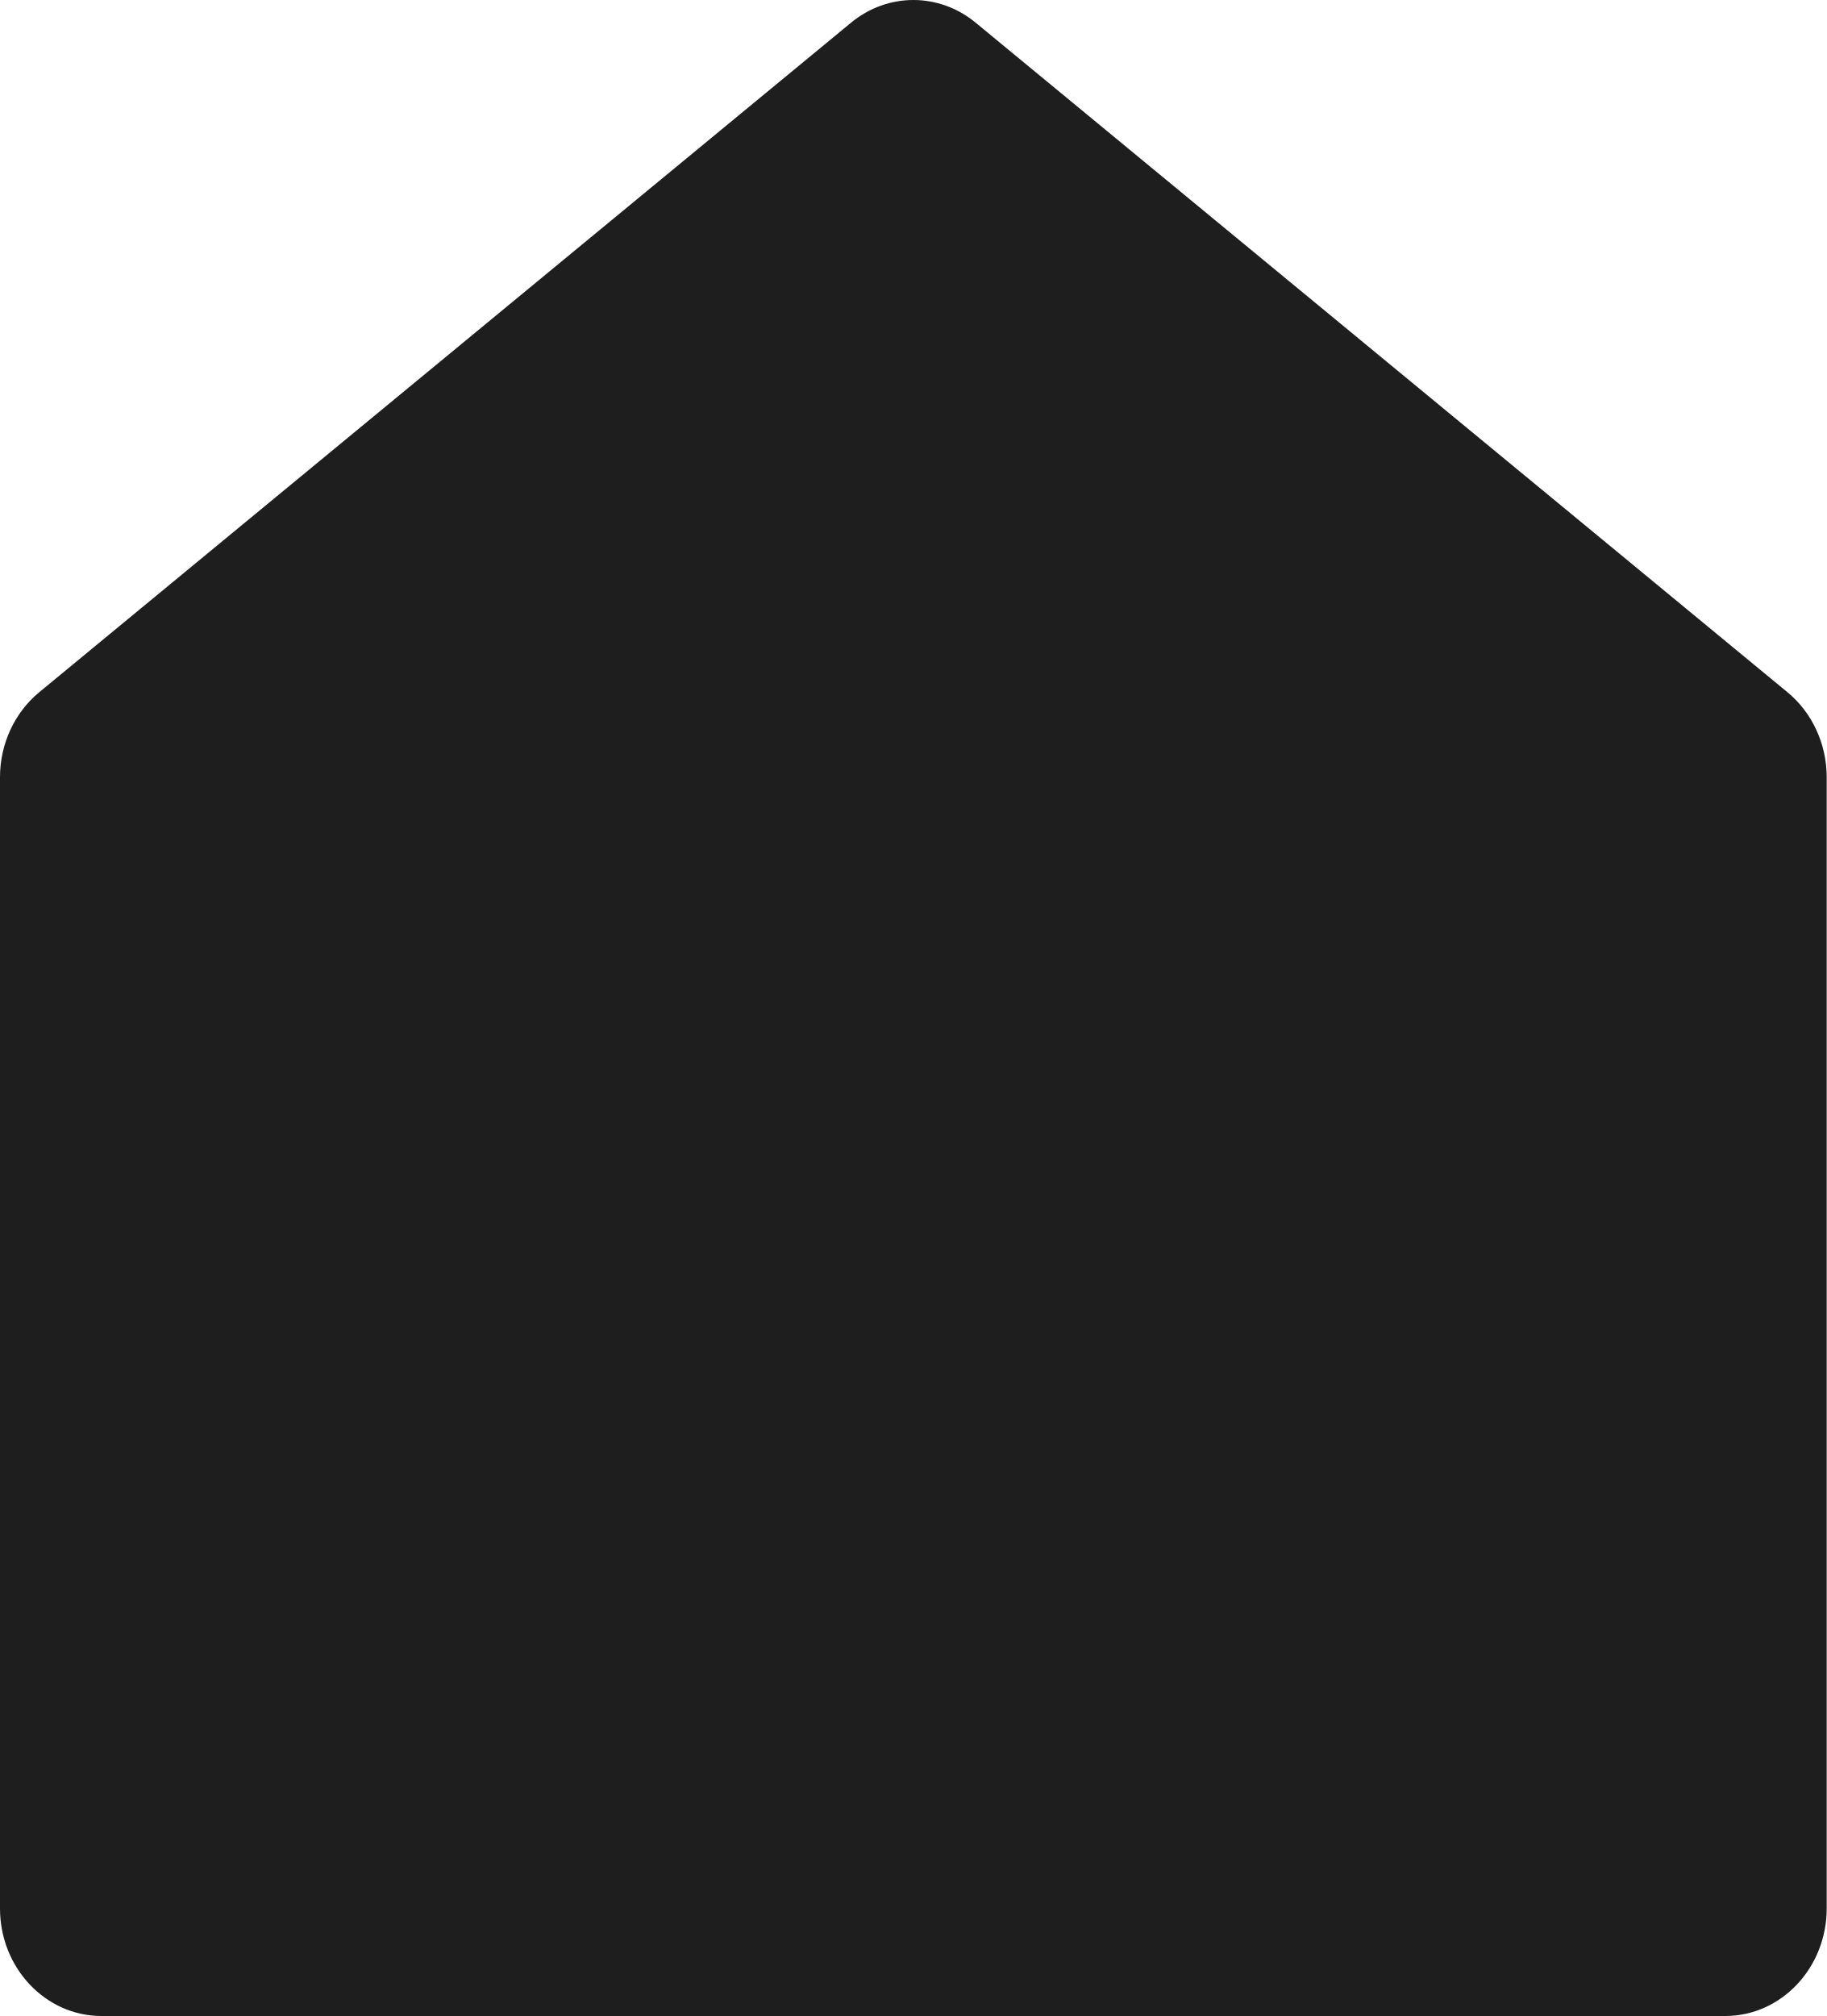
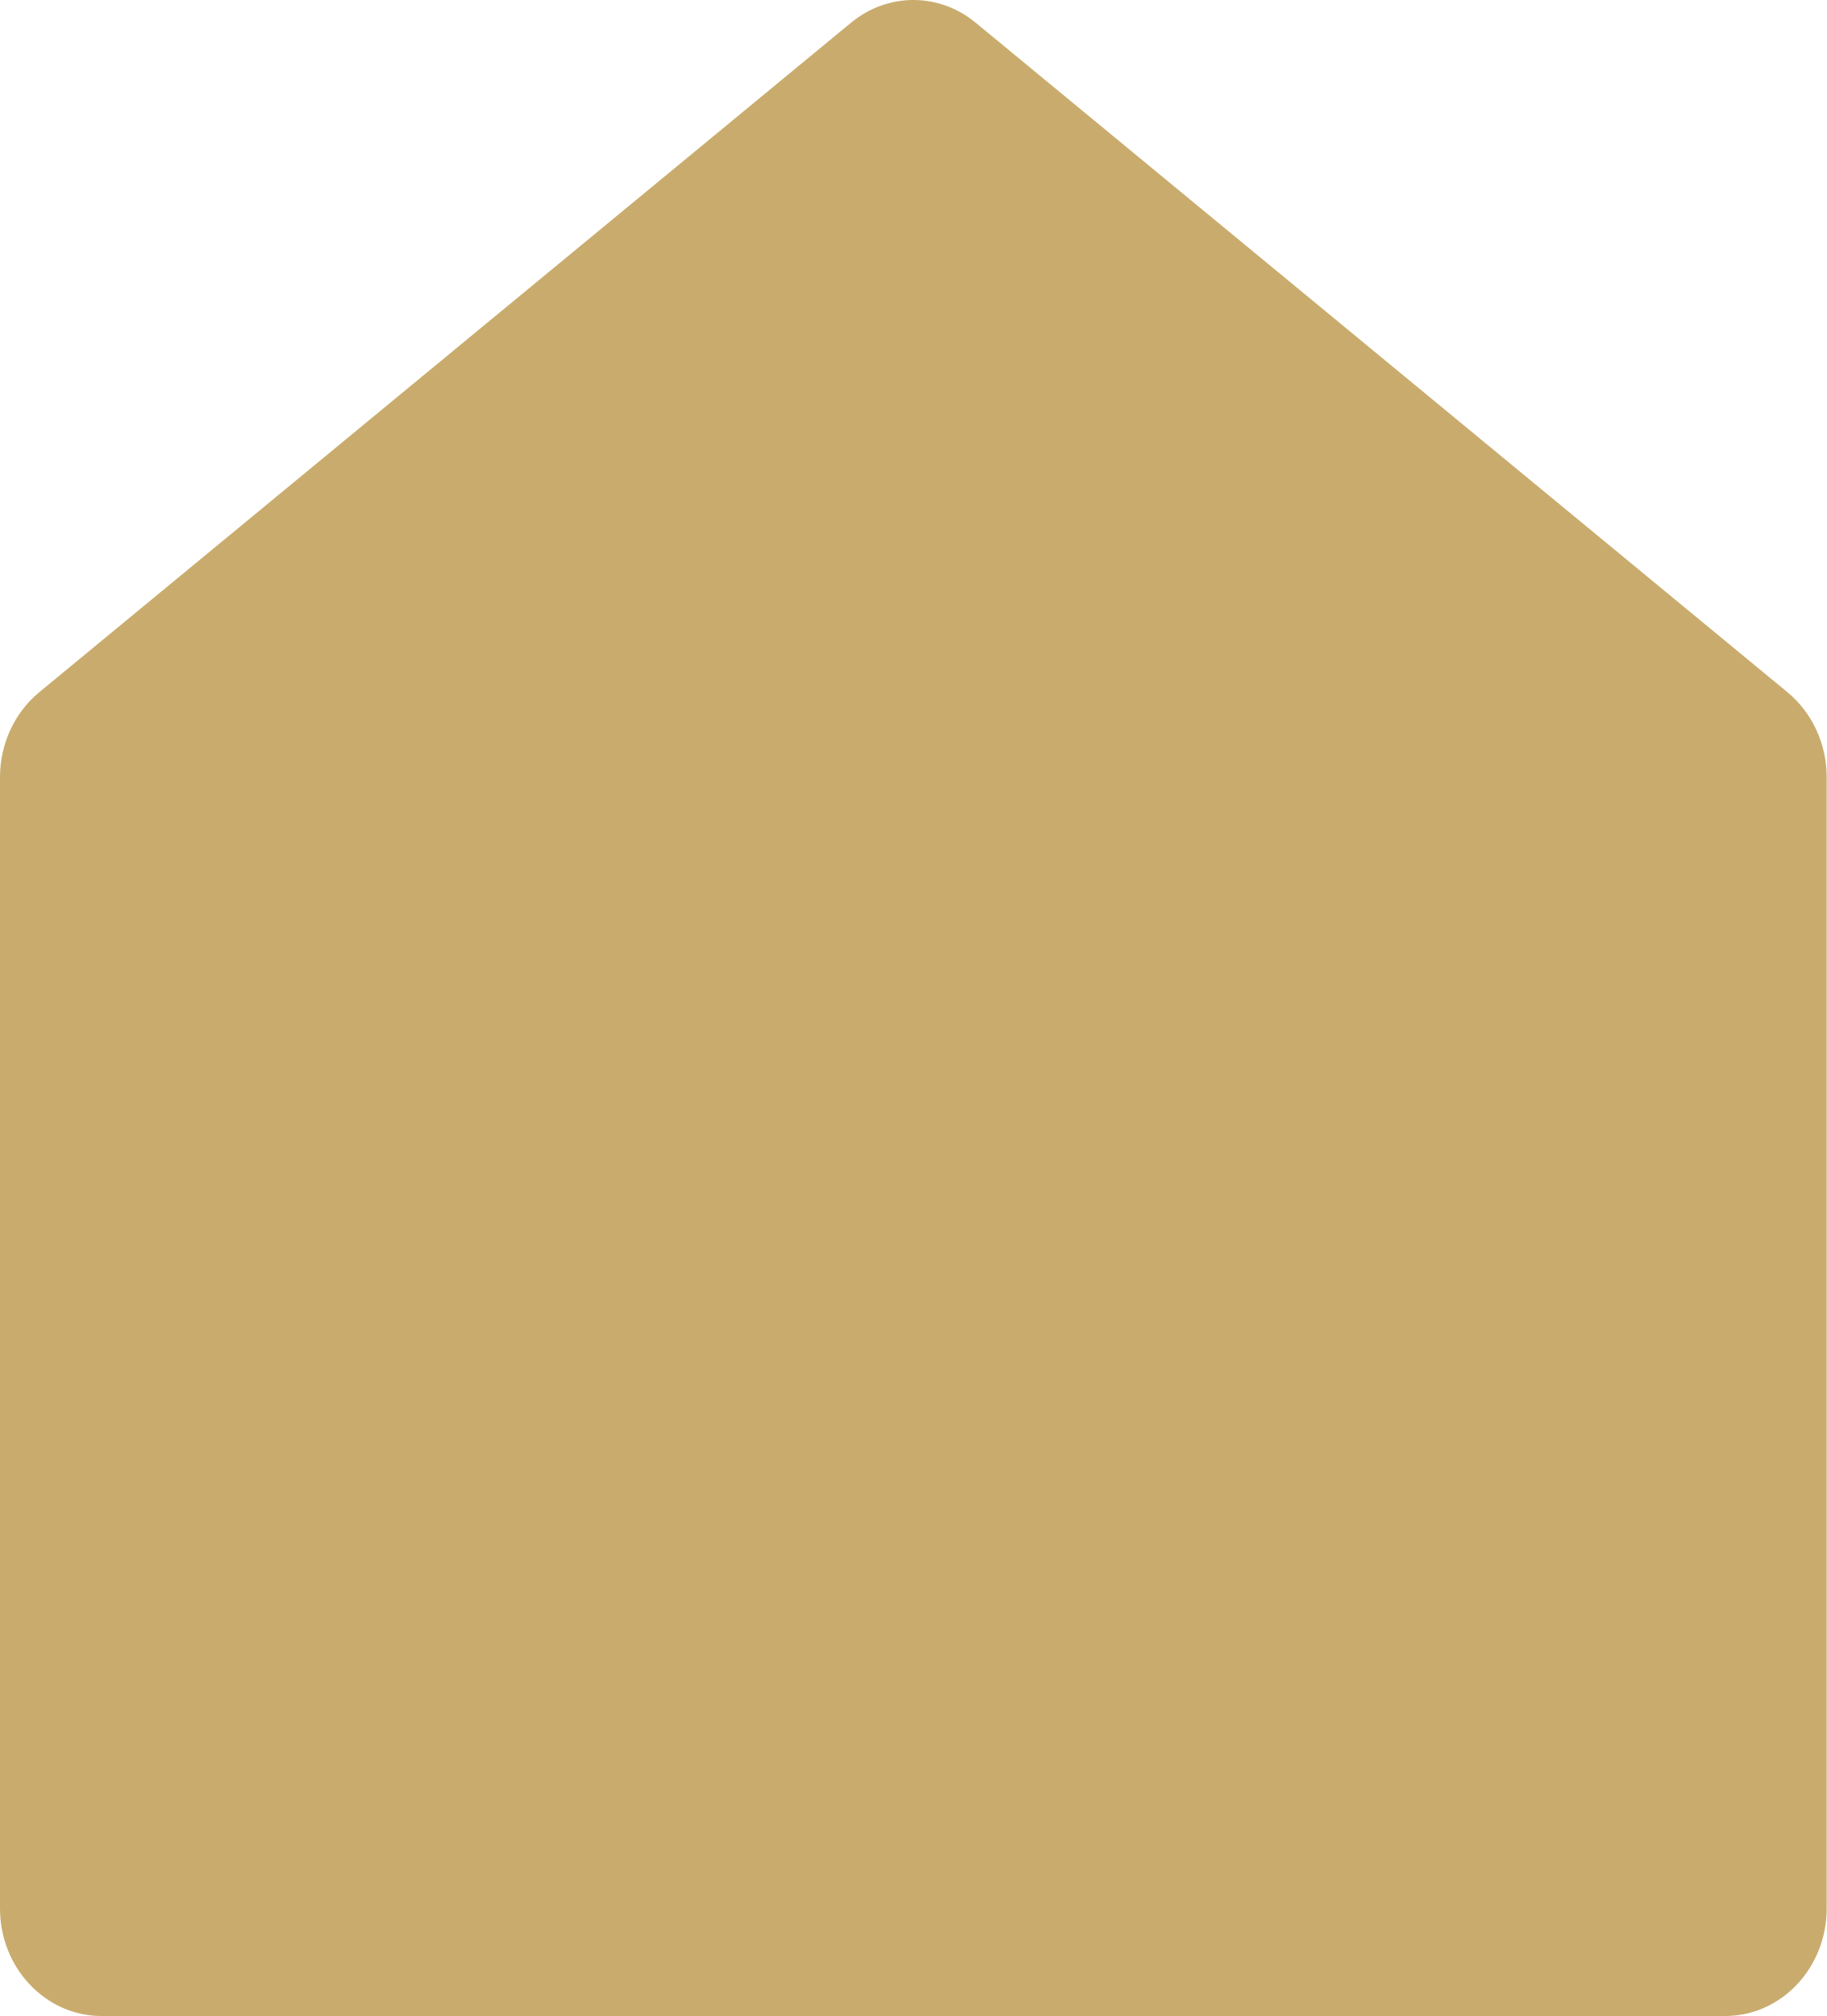
<svg xmlns="http://www.w3.org/2000/svg" width="58" height="64" viewBox="0 0 58 64" fill="none">
-   <path d="M58 60.584C58 62.471 56.557 64 54.778 64H3.222C1.443 64 0 62.471 0 60.584V24.674C0 23.62 0.459 22.625 1.244 21.977L27.022 0.72C28.185 -0.24 29.815 -0.24 30.978 0.72L56.756 21.977C57.541 22.625 58 23.62 58 24.674V60.584Z" fill="#1E1E1E" />
+   <path d="M58 60.584C58 62.471 56.557 64 54.778 64H3.222C1.443 64 0 62.471 0 60.584V24.674C0 23.62 0.459 22.625 1.244 21.977L27.022 0.72C28.185 -0.24 29.815 -0.24 30.978 0.72L56.756 21.977C57.541 22.625 58 23.62 58 24.674V60.584Z" fill="#C9AC6D" />
</svg>
